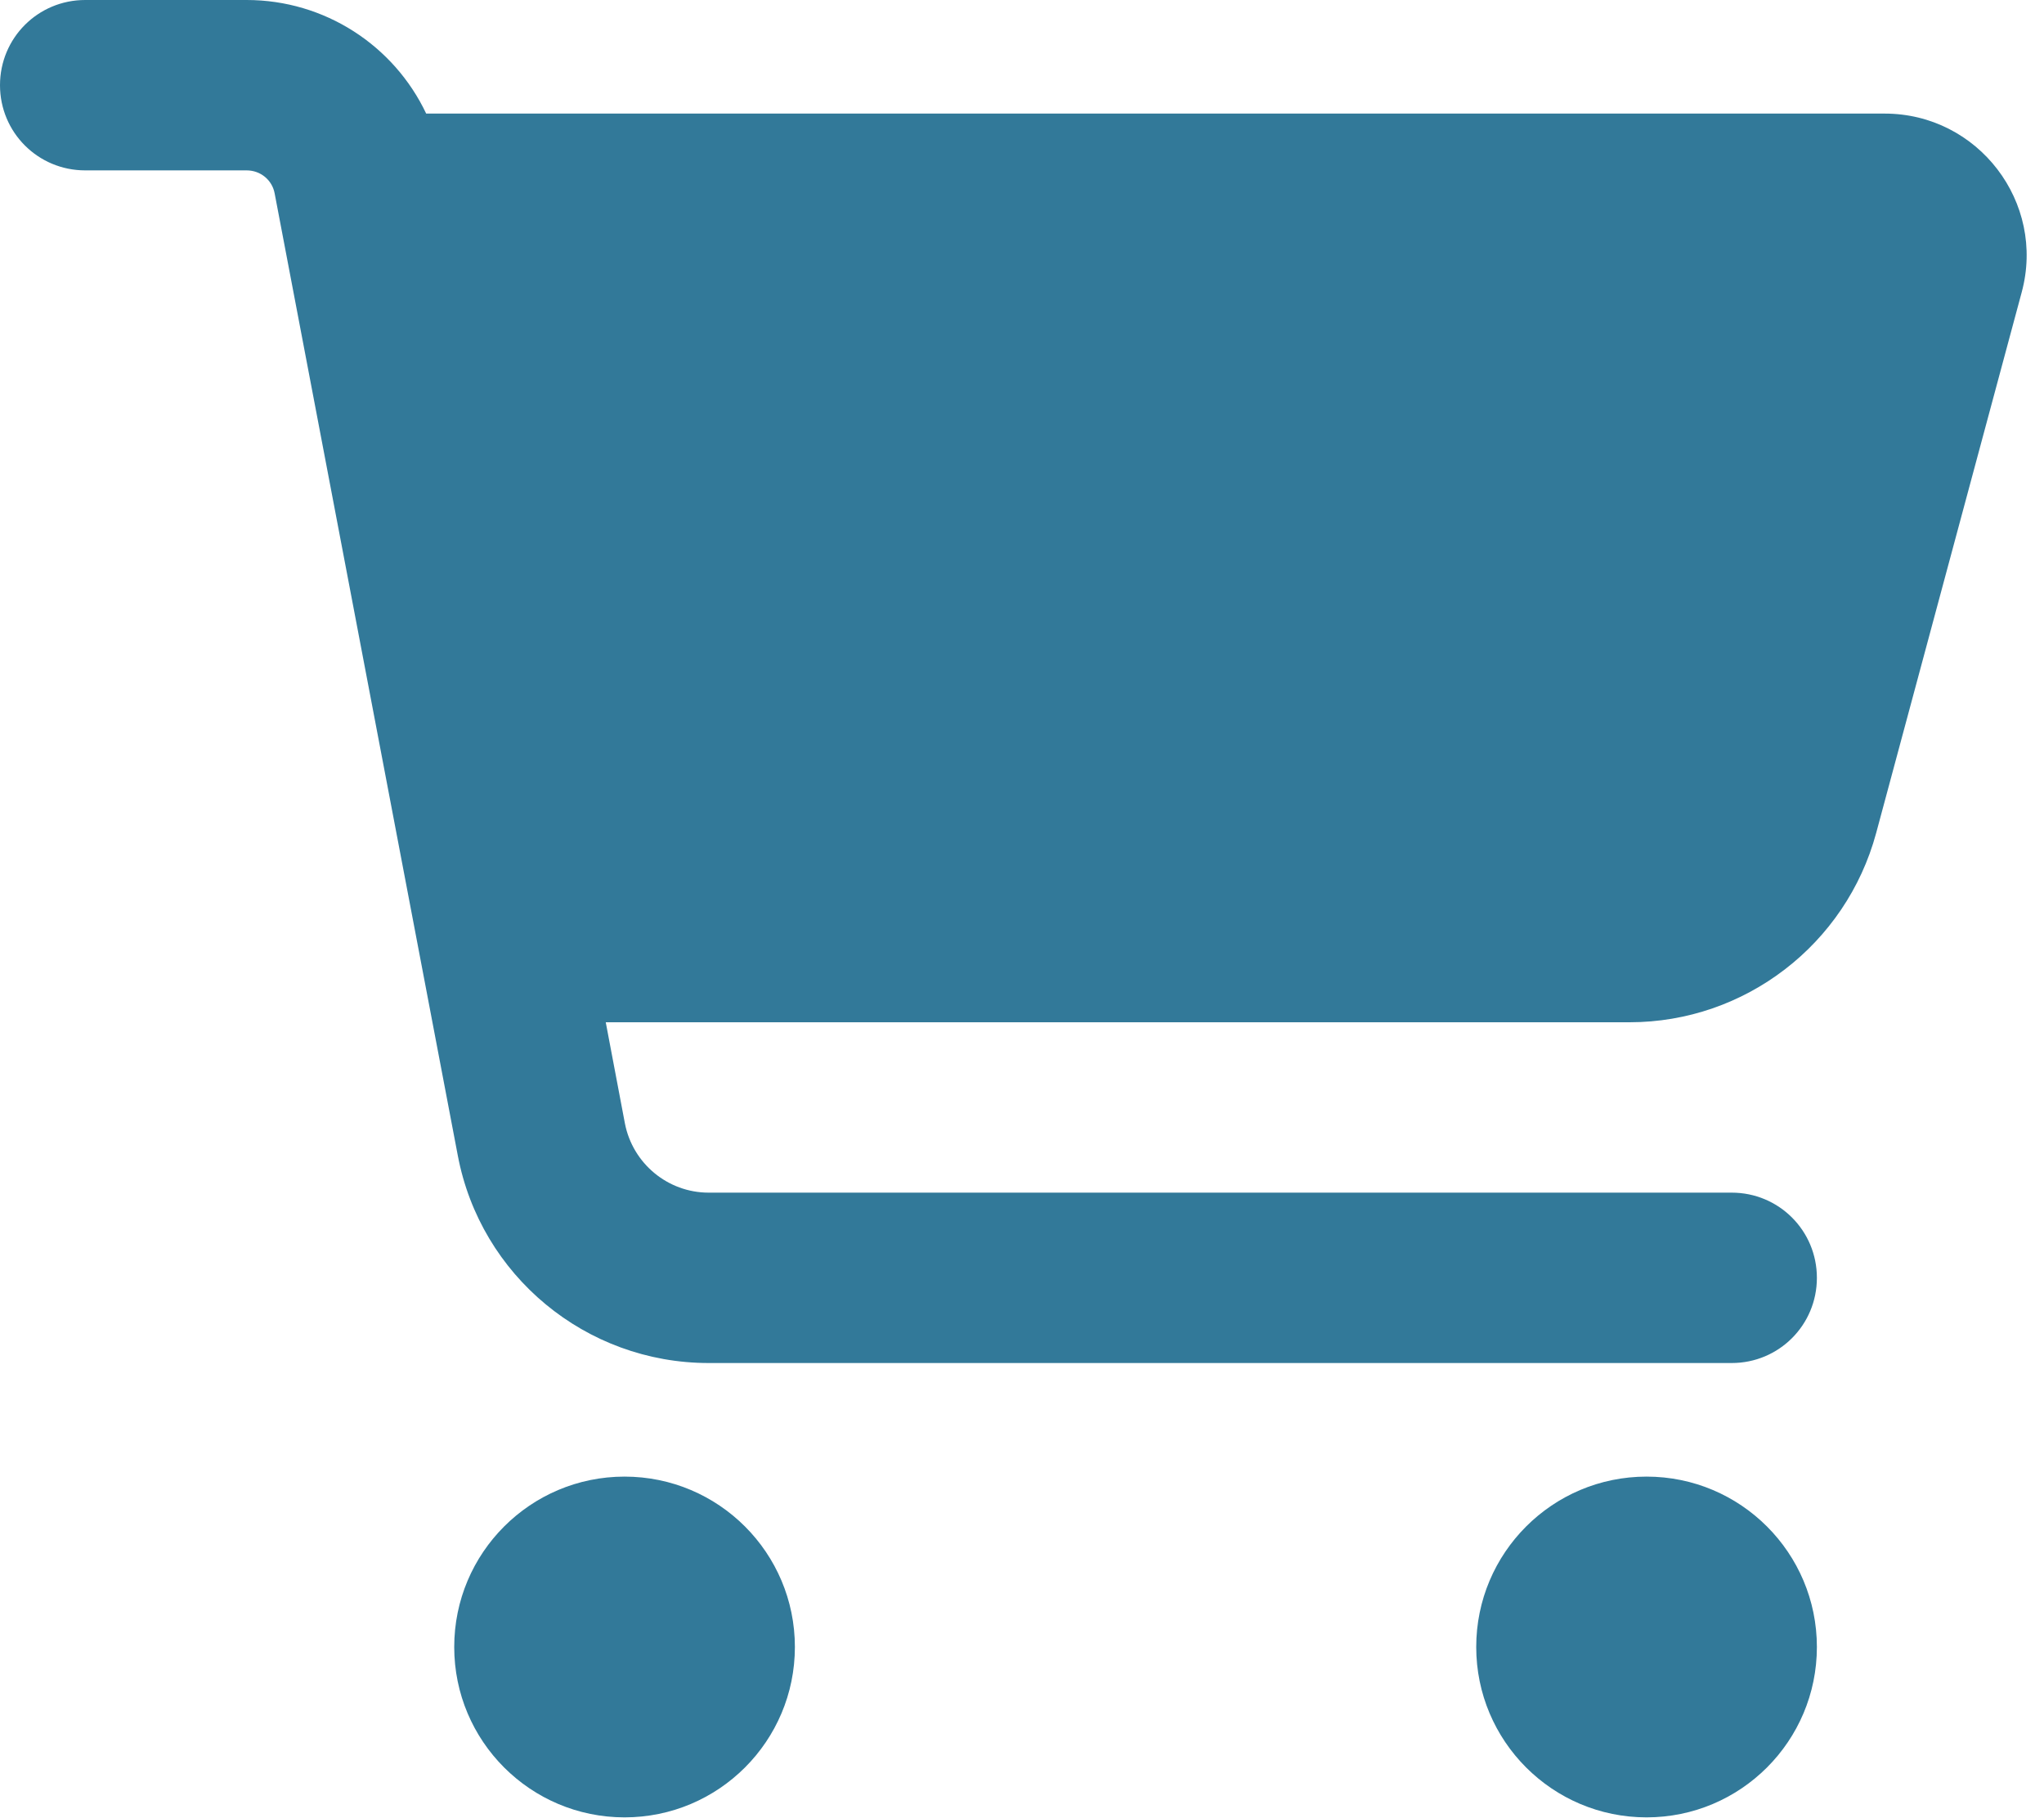
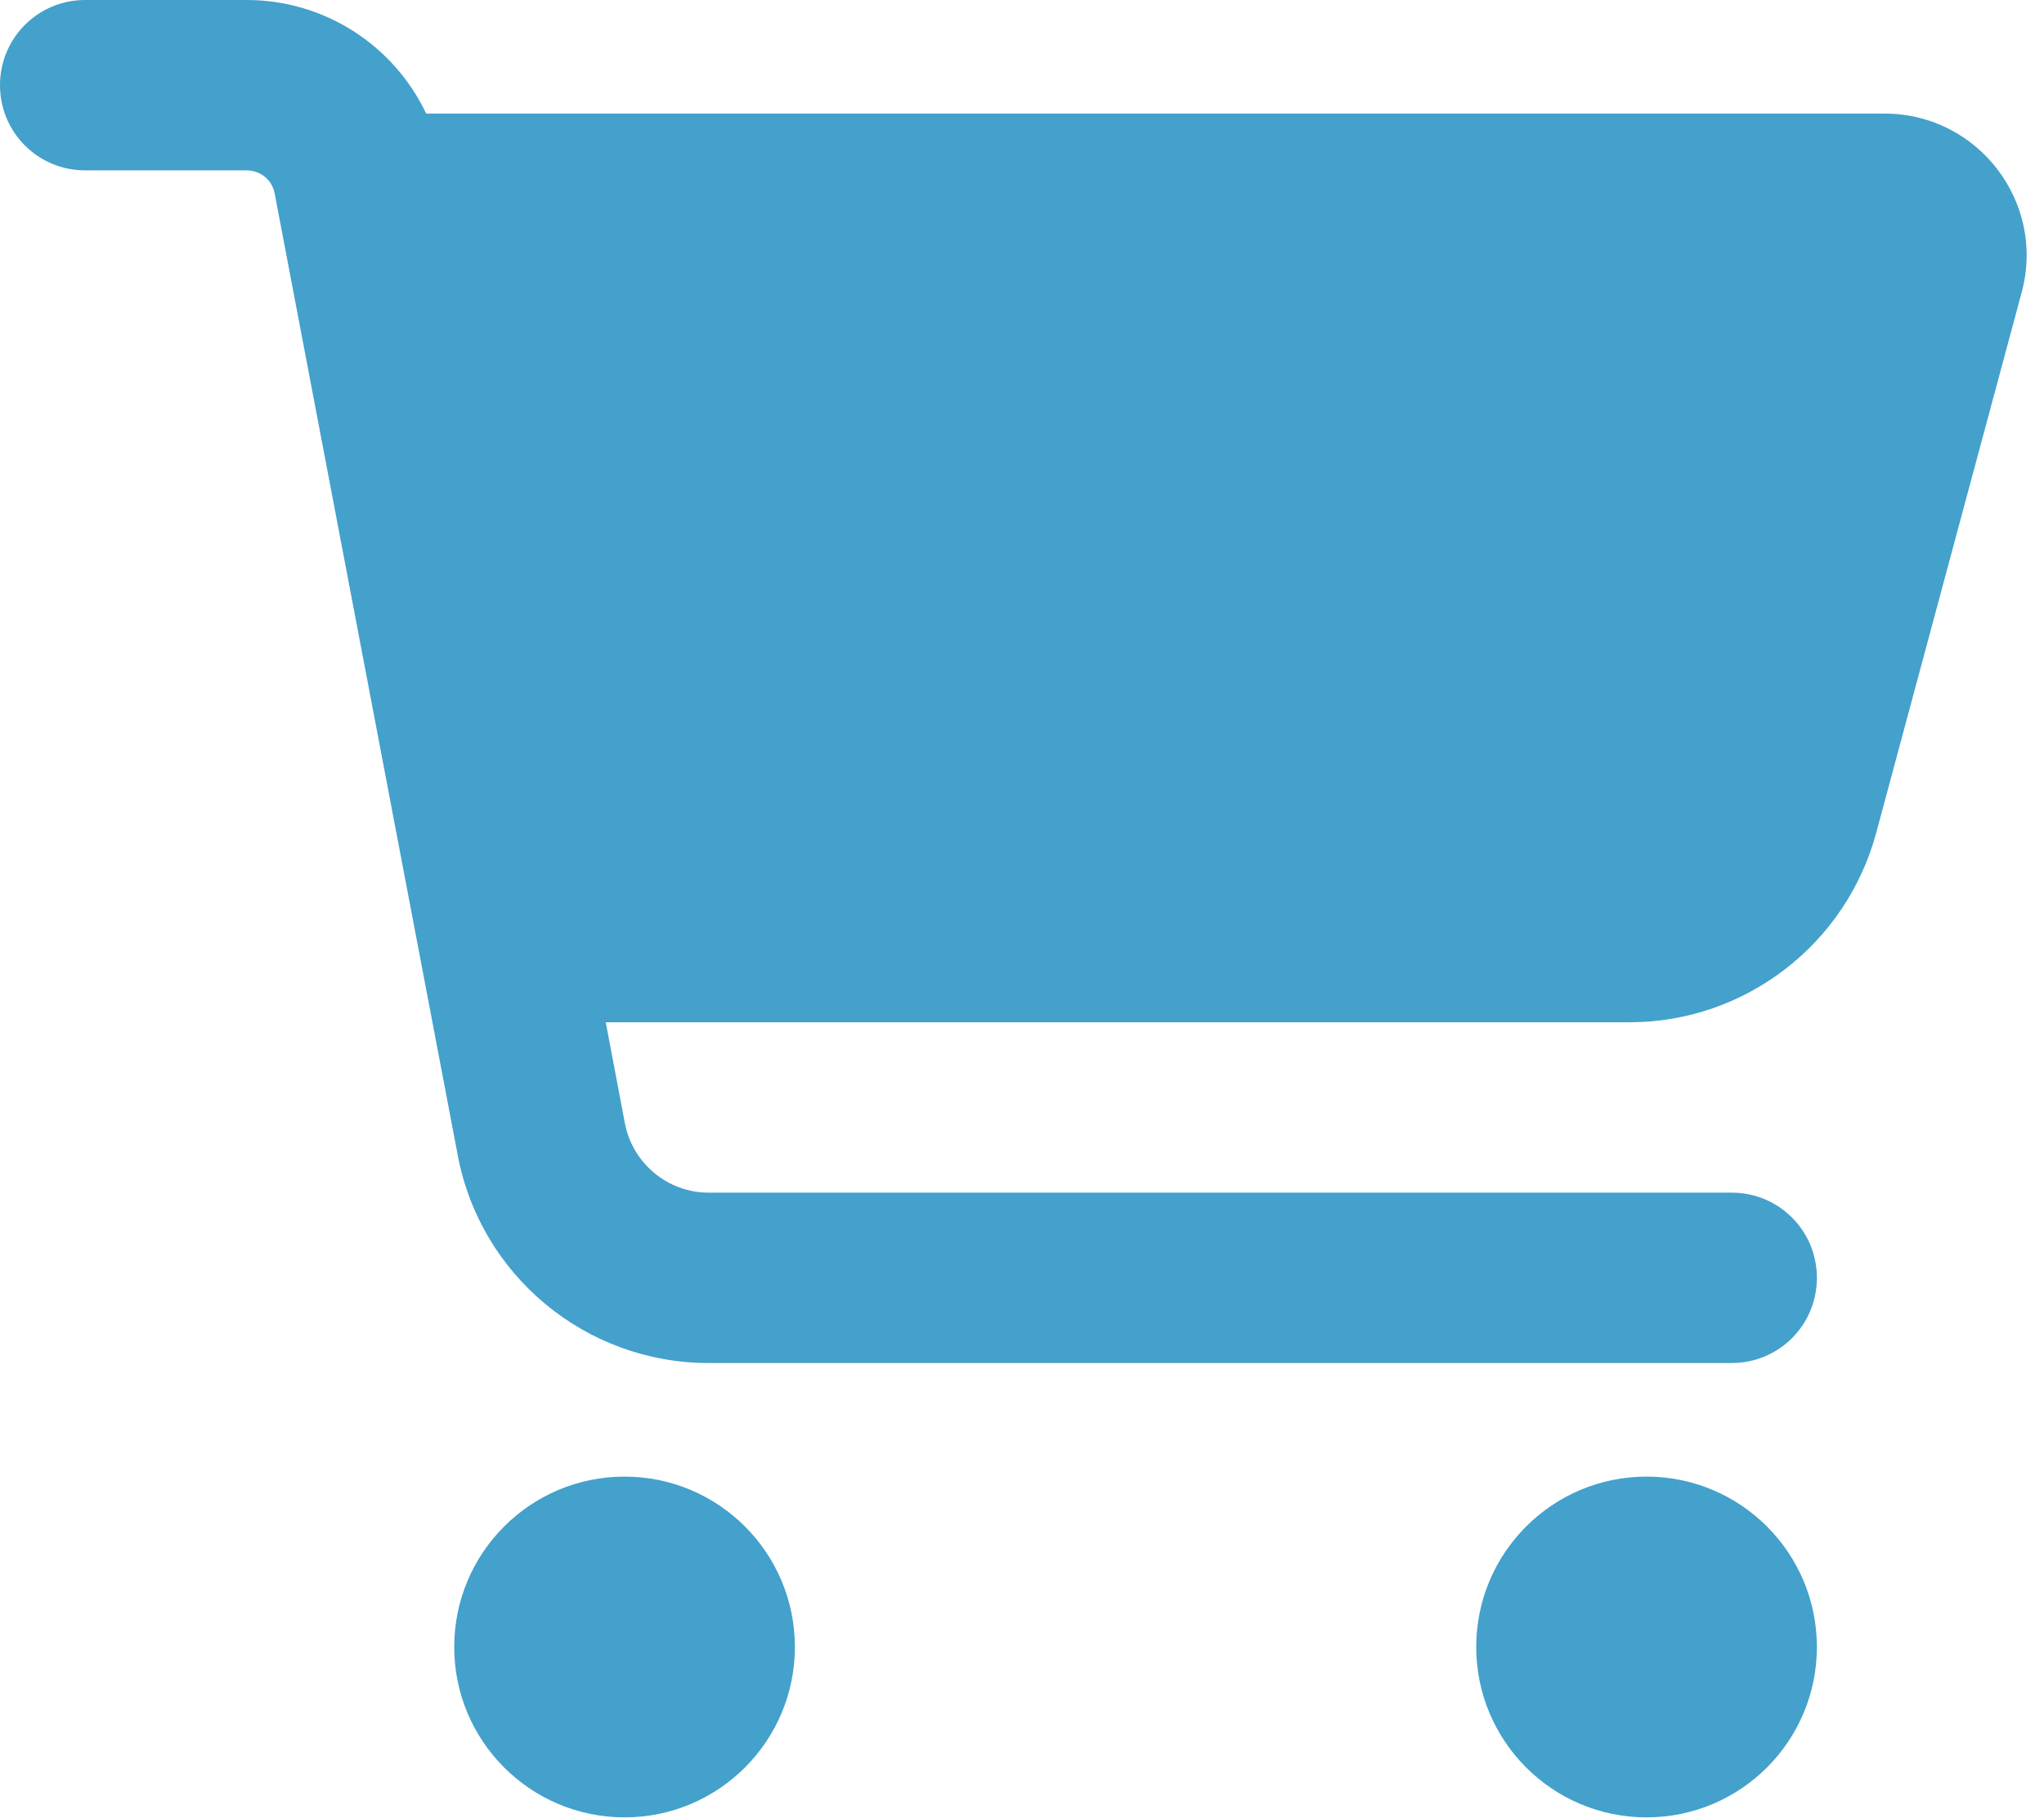
- <svg xmlns="http://www.w3.org/2000/svg" viewBox="0 0 576 512" fill="#327999">
+ <svg xmlns="http://www.w3.org/2000/svg" viewBox="0 0 576 512" fill="#43A1CC">
  <path d="M0 24C0 10.7 10.7 0 24 0H69.5c22 0 41.5 12.8 50.6 32h411c26.3 0 45.5 25 38.6 50.4l-41 152.3c-8.5 31.4-37 53.3-69.5 53.3H170.7l5.4 28.5c2.2 11.3 12.1 19.5 23.6 19.5H488c13.3 0 24 10.7 24 24s-10.7 24-24 24H199.7c-34.6 0-64.3-24.6-70.7-58.5L77.4 54.5c-.7-3.8-4-6.5-7.9-6.5H24C10.7 48 0 37.3 0 24zM128 464a48 48 0 1 1 96 0 48 48 0 1 1 -96 0zm336-48a48 48 0 1 1 0 96 48 48 0 1 1 0-96z" />
</svg>
